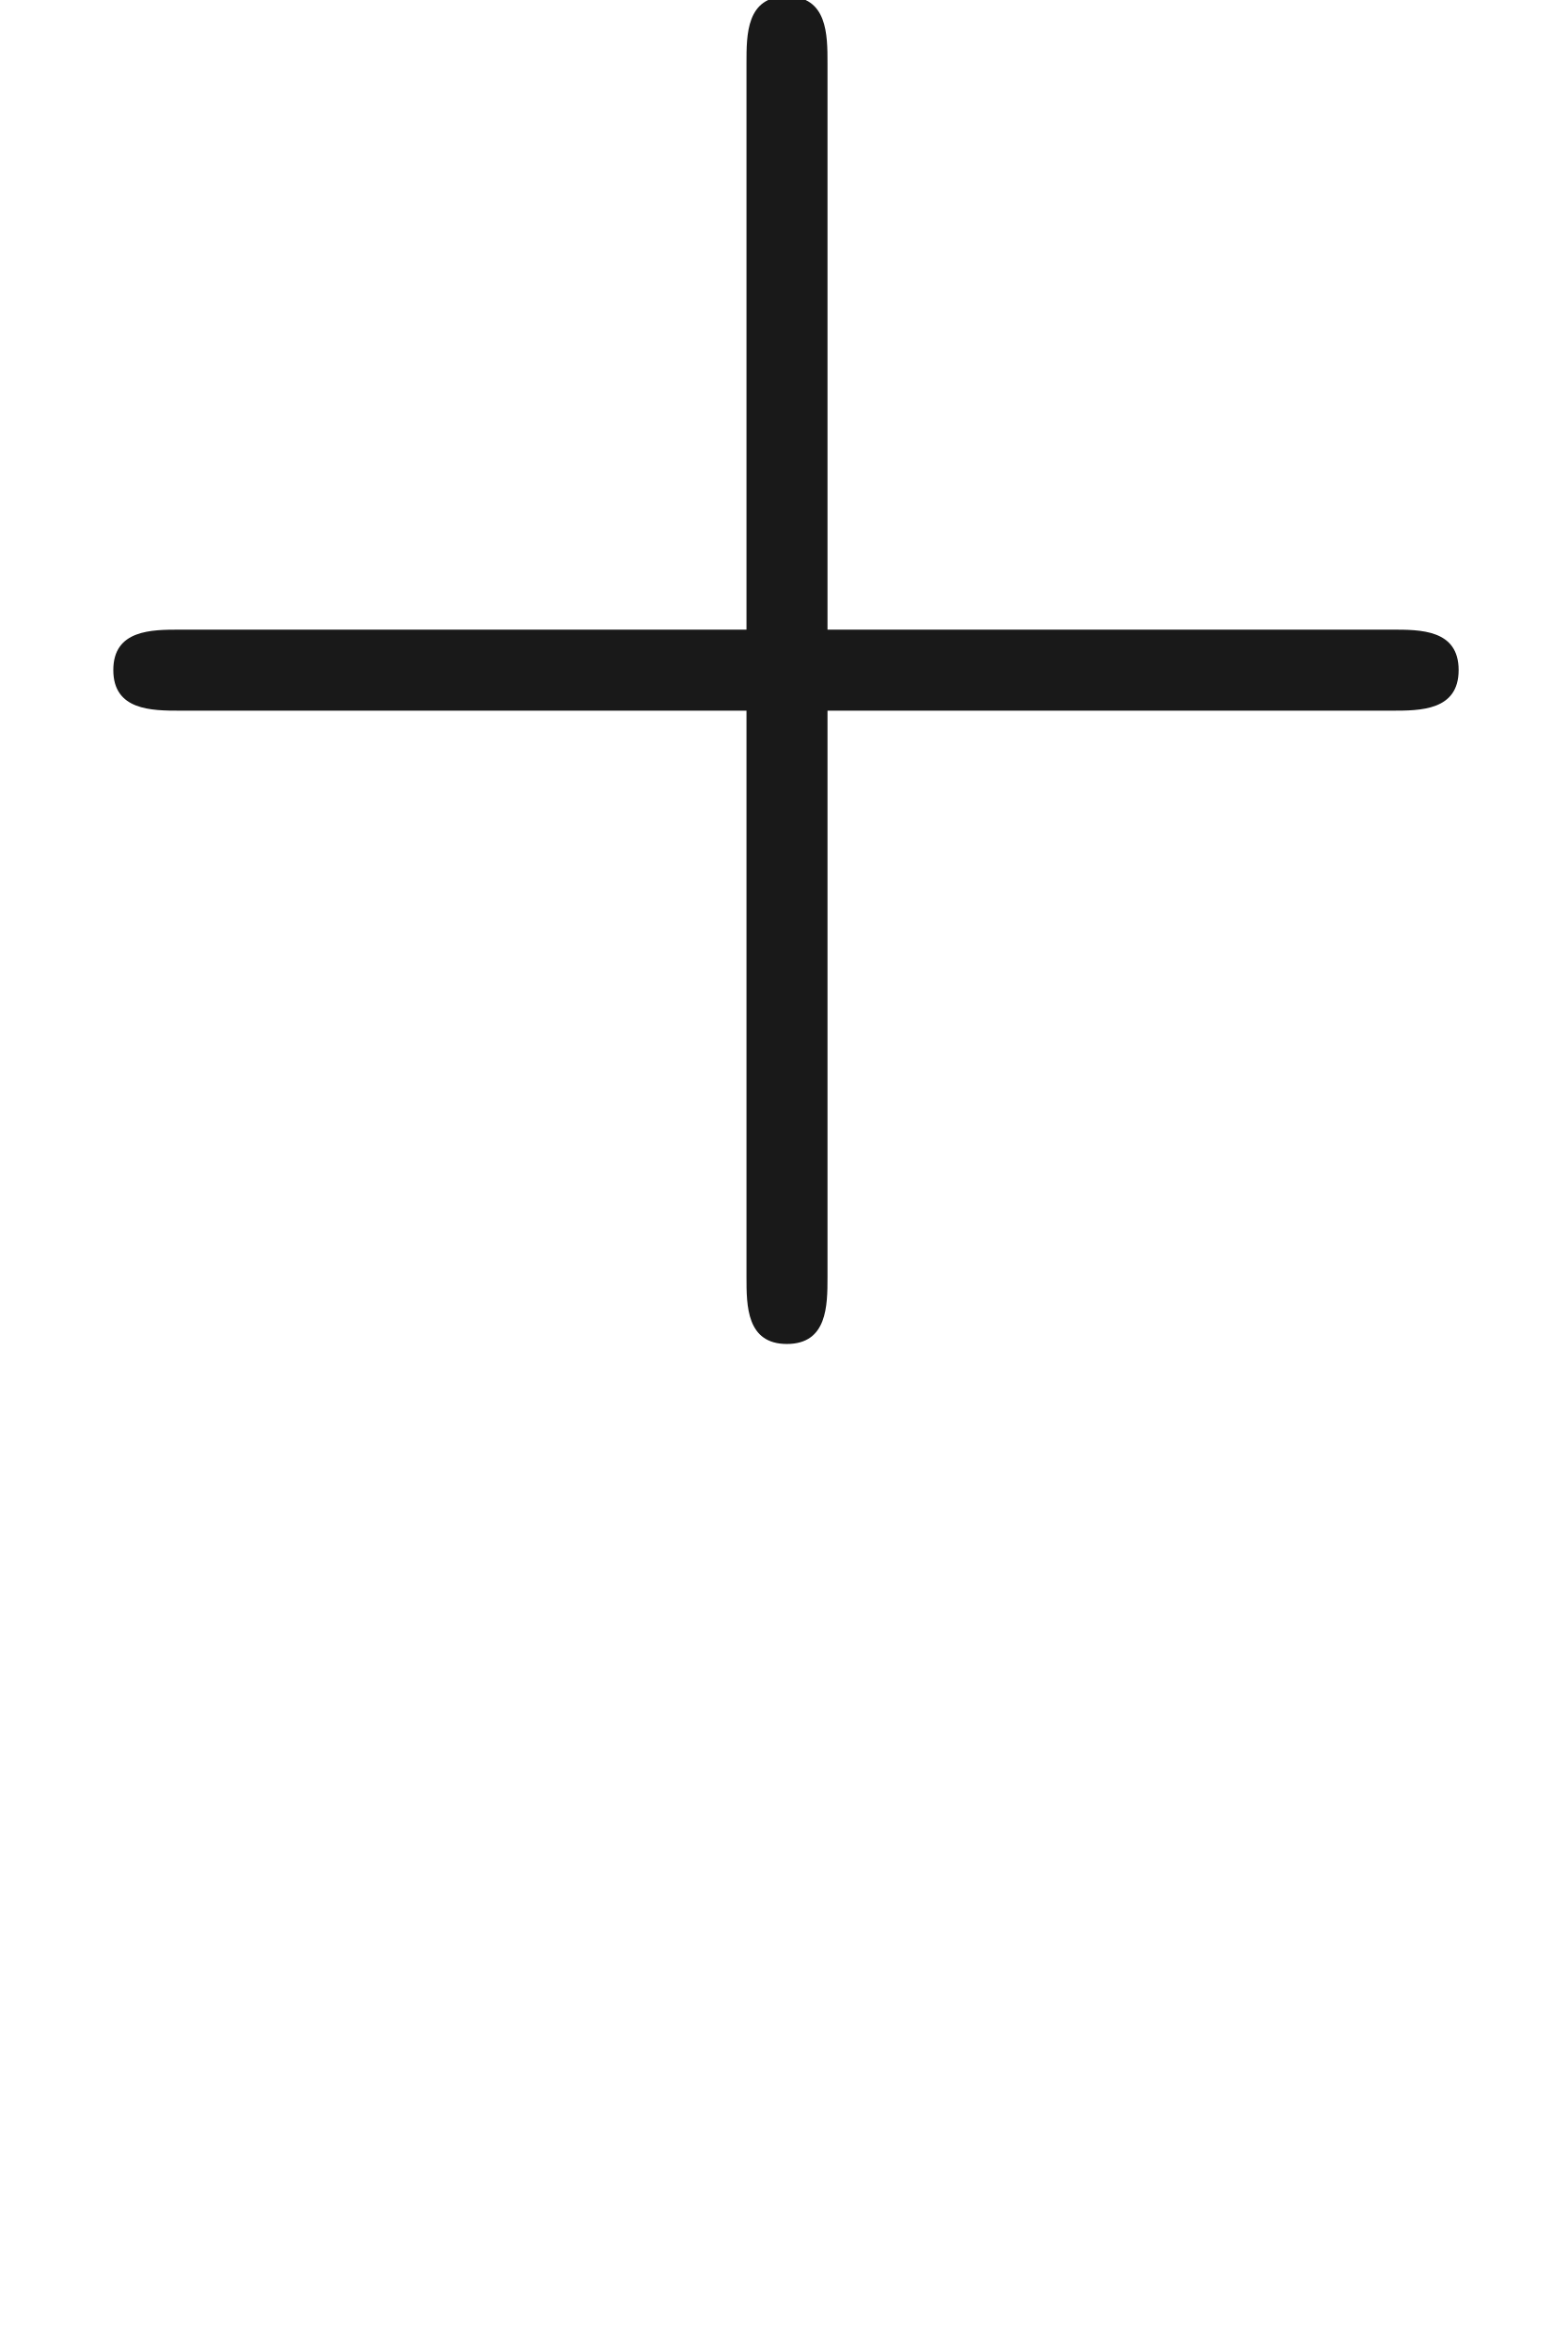
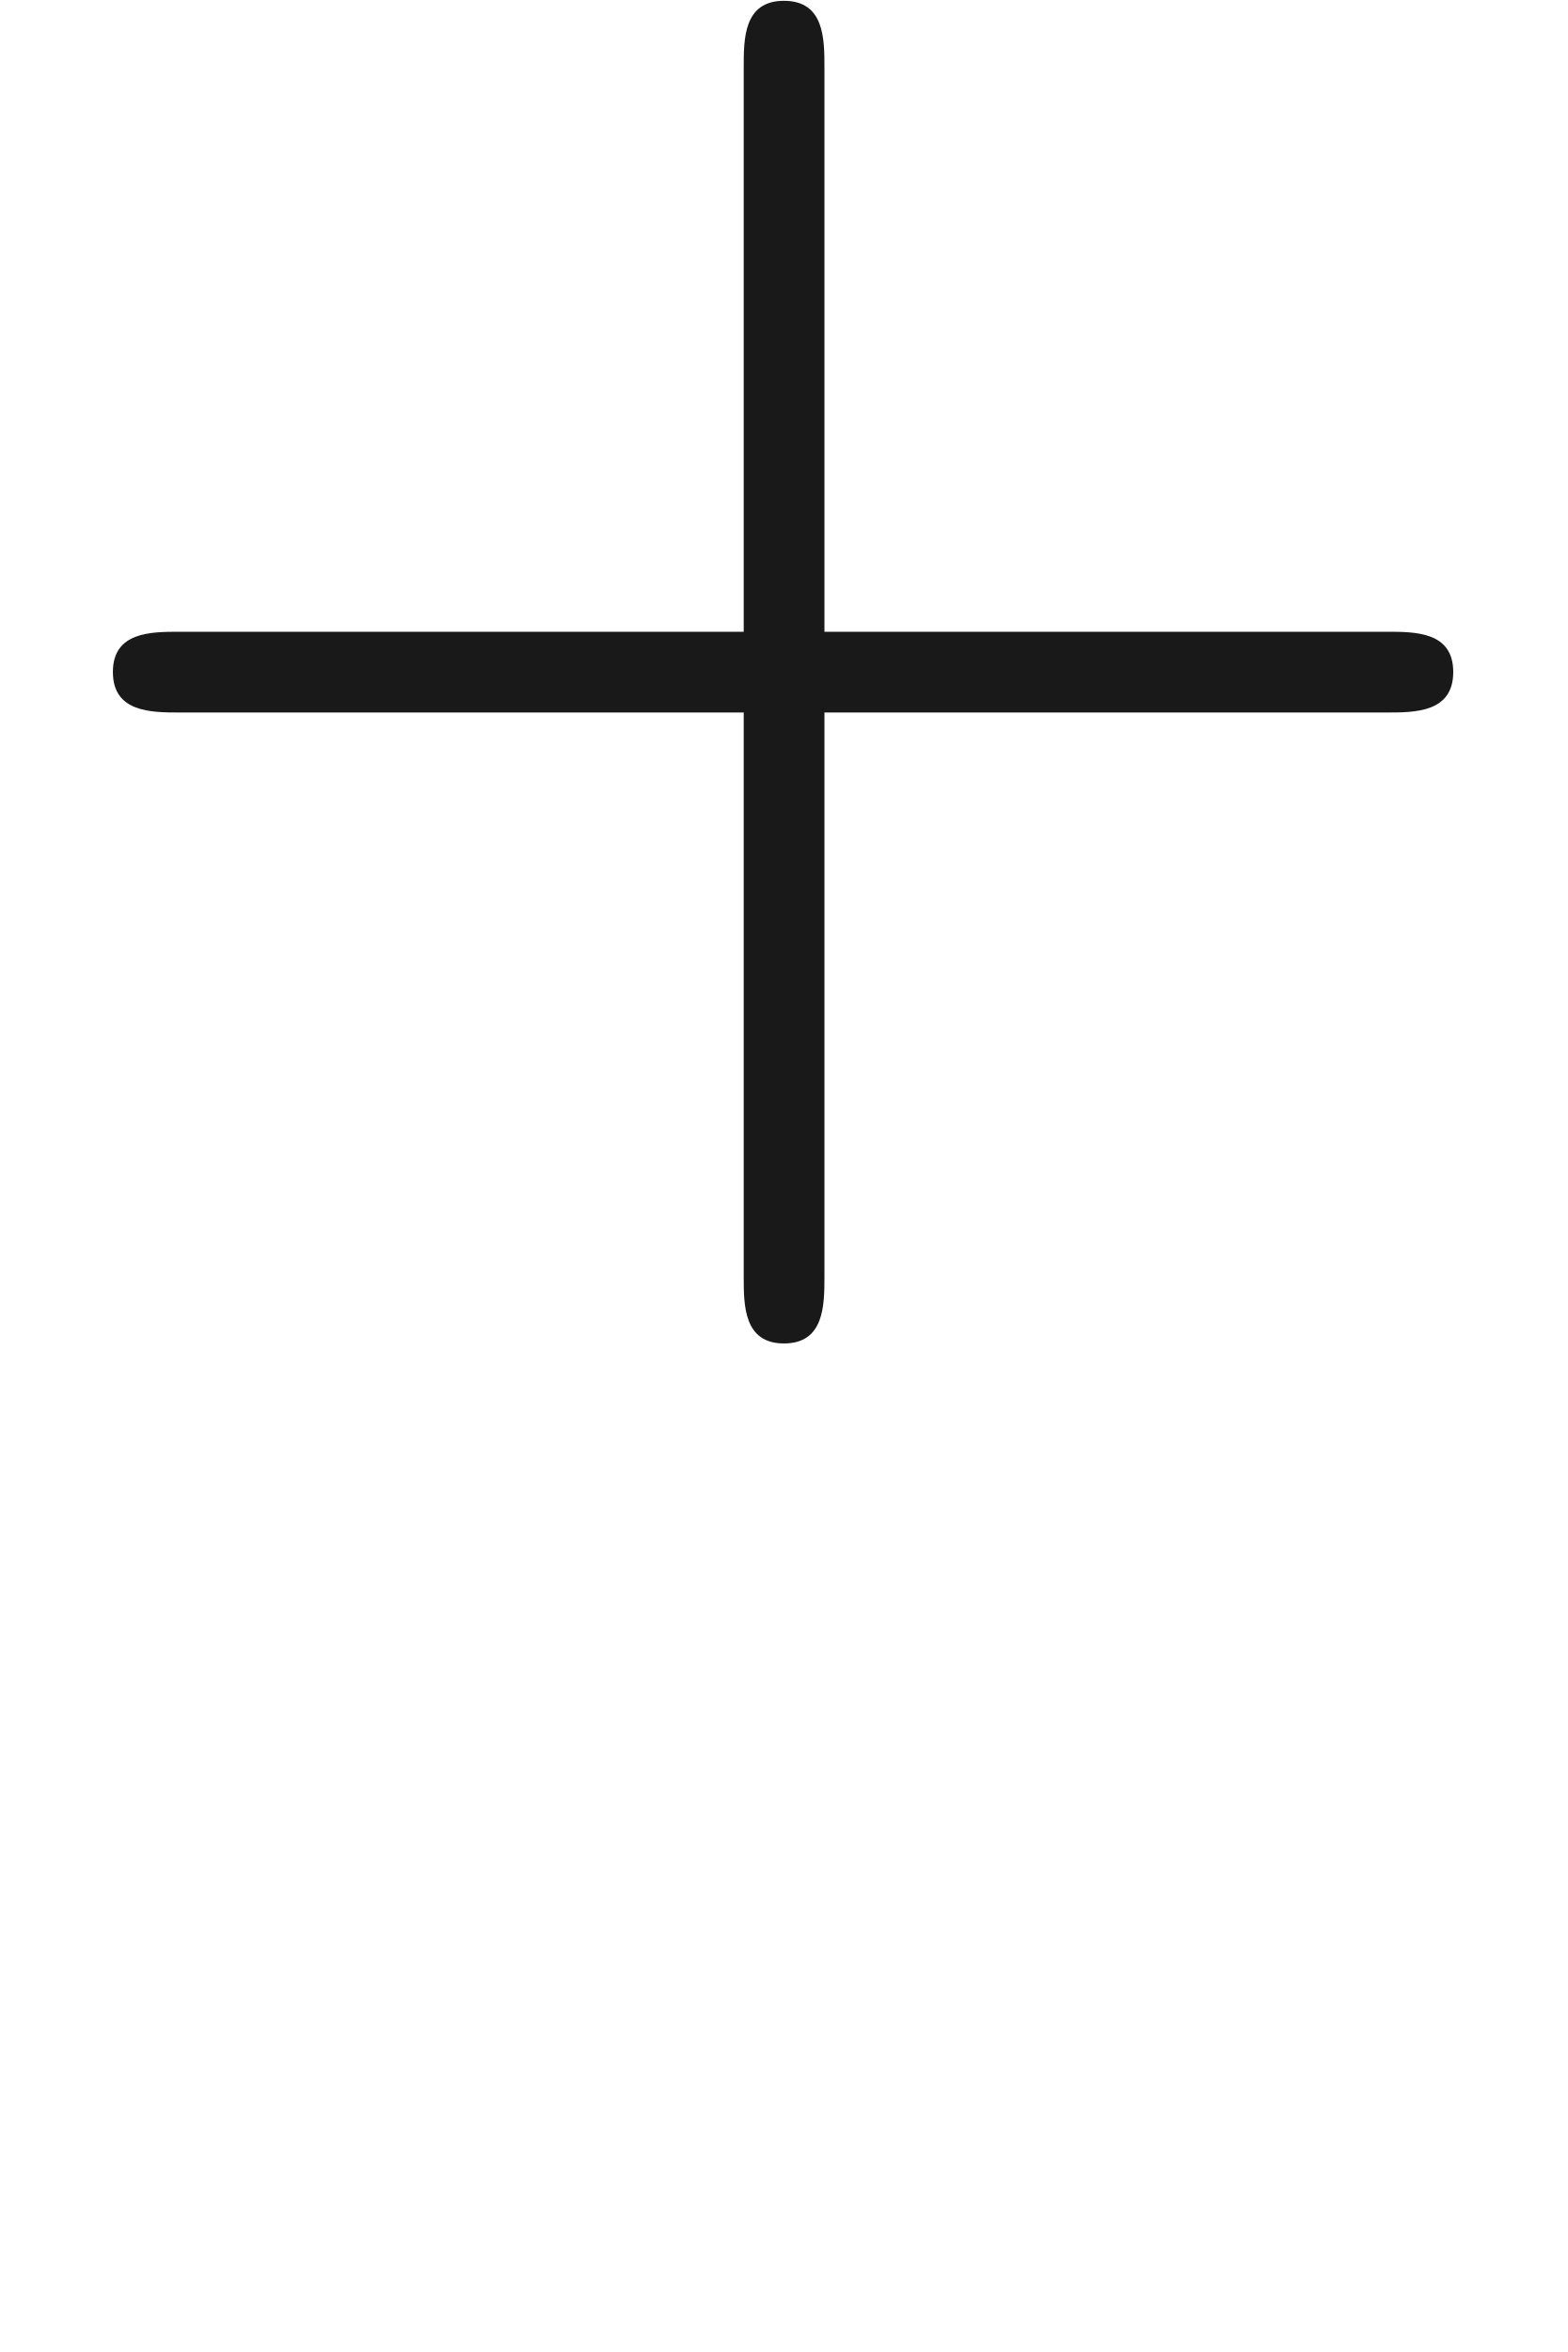
- <svg xmlns="http://www.w3.org/2000/svg" xmlns:ns1="http://github.com/leegao/readme2tex/" xmlns:xlink="http://www.w3.org/1999/xlink" height="11.58pt" ns1:offset="0.82706" version="1.1" viewBox="-52.093 -67.827 7.72 11.58" width="7.72pt">
+ <svg xmlns="http://www.w3.org/2000/svg" xmlns:ns1="http://github.com/leegao/readme2tex/" xmlns:xlink="http://www.w3.org/1999/xlink" version="1.1" width="7.749pt" height="11.623pt" viewBox="-52.075 -67.849 7.749 11.623" ns1:offset="0.8302269999999998">
  <defs>
-     <path d="M4.075 -2.291H6.854C6.994 -2.291 7.183 -2.291 7.183 -2.491S6.994 -2.69 6.854 -2.69H4.075V-5.479C4.075 -5.619 4.075 -5.808 3.875 -5.808S3.676 -5.619 3.676 -5.479V-2.69H0.887C0.747 -2.69 0.558 -2.69 0.558 -2.491S0.747 -2.291 0.887 -2.291H3.676V0.498C3.676 0.638 3.676 0.827 3.875 0.827S4.075 0.638 4.075 0.498V-2.291Z" id="g0-43" />
-     <path d="M3.318 -0.757C3.357 -0.359 3.626 0.06 4.095 0.06C4.304 0.06 4.912 -0.08 4.912 -0.887V-1.445H4.663V-0.887C4.663 -0.309 4.413 -0.249 4.304 -0.249C3.975 -0.249 3.935 -0.697 3.935 -0.747V-2.74C3.935 -3.158 3.935 -3.547 3.577 -3.915C3.188 -4.304 2.69 -4.463 2.212 -4.463C1.395 -4.463 0.707 -3.995 0.707 -3.337C0.707 -3.039 0.907 -2.869 1.166 -2.869C1.445 -2.869 1.624 -3.068 1.624 -3.328C1.624 -3.447 1.574 -3.776 1.116 -3.786C1.385 -4.135 1.873 -4.244 2.192 -4.244C2.68 -4.244 3.248 -3.856 3.248 -2.969V-2.6C2.74 -2.57 2.042 -2.54 1.415 -2.242C0.667 -1.903 0.418 -1.385 0.418 -0.946C0.418 -0.139 1.385 0.11 2.012 0.11C2.67 0.11 3.128 -0.289 3.318 -0.757ZM3.248 -2.391V-1.395C3.248 -0.448 2.531 -0.11 2.082 -0.11C1.594 -0.11 1.186 -0.458 1.186 -0.956C1.186 -1.504 1.604 -2.331 3.248 -2.391Z" id="g0-97" />
+     <path id="g0-43" d="M4.075-2.291H6.854C6.994-2.291 7.183-2.291 7.183-2.491S6.994-2.69 6.854-2.69H4.075V-5.479C4.075-5.619 4.075-5.808 3.875-5.808S3.676-5.619 3.676-5.479V-2.69H.887C.747-2.69 .558-2.69 .558-2.491S.747-2.291 .887-2.291H3.676V.498C3.676 .638 3.676 .827 3.875 .827S4.075 .638 4.075 .498V-2.291Z" />
+     <path id="g0-97" d="M3.318-.757C3.357-.359 3.626 .06 4.095 .06C4.304 .06 4.912-.08 4.912-.887V-1.445H4.663V-.887C4.663-.309 4.413-.249 4.304-.249C3.975-.249 3.935-.697 3.935-.747V-2.74C3.935-3.158 3.935-3.547 3.577-3.915C3.188-4.304 2.69-4.463 2.212-4.463C1.395-4.463 .707-3.995 .707-3.337C.707-3.039 .907-2.869 1.166-2.869C1.445-2.869 1.624-3.068 1.624-3.328C1.624-3.447 1.574-3.776 1.116-3.786C1.385-4.134 1.873-4.244 2.192-4.244C2.68-4.244 3.248-3.856 3.248-2.969V-2.6C2.74-2.57 2.042-2.54 1.415-2.242C.667-1.903 .418-1.385 .418-.946C.418-.139 1.385 .11 2.012 .11C2.67 .11 3.128-.289 3.318-.757ZM3.248-2.391V-1.395C3.248-.448 2.531-.11 2.082-.11C1.594-.11 1.186-.458 1.186-.956C1.186-1.504 1.604-2.331 3.248-2.391Z" />
  </defs>
-   <g fill-opacity="0.9" id="page1">
-     <use x="-52.093" y="-62.037" xlink:href="#g0-43" />
+   <g id="page1" fill-opacity="0.9">
+     <use x="-52.075" y="-62.037" xlink:href="#g0-43" />
  </g>
</svg>
